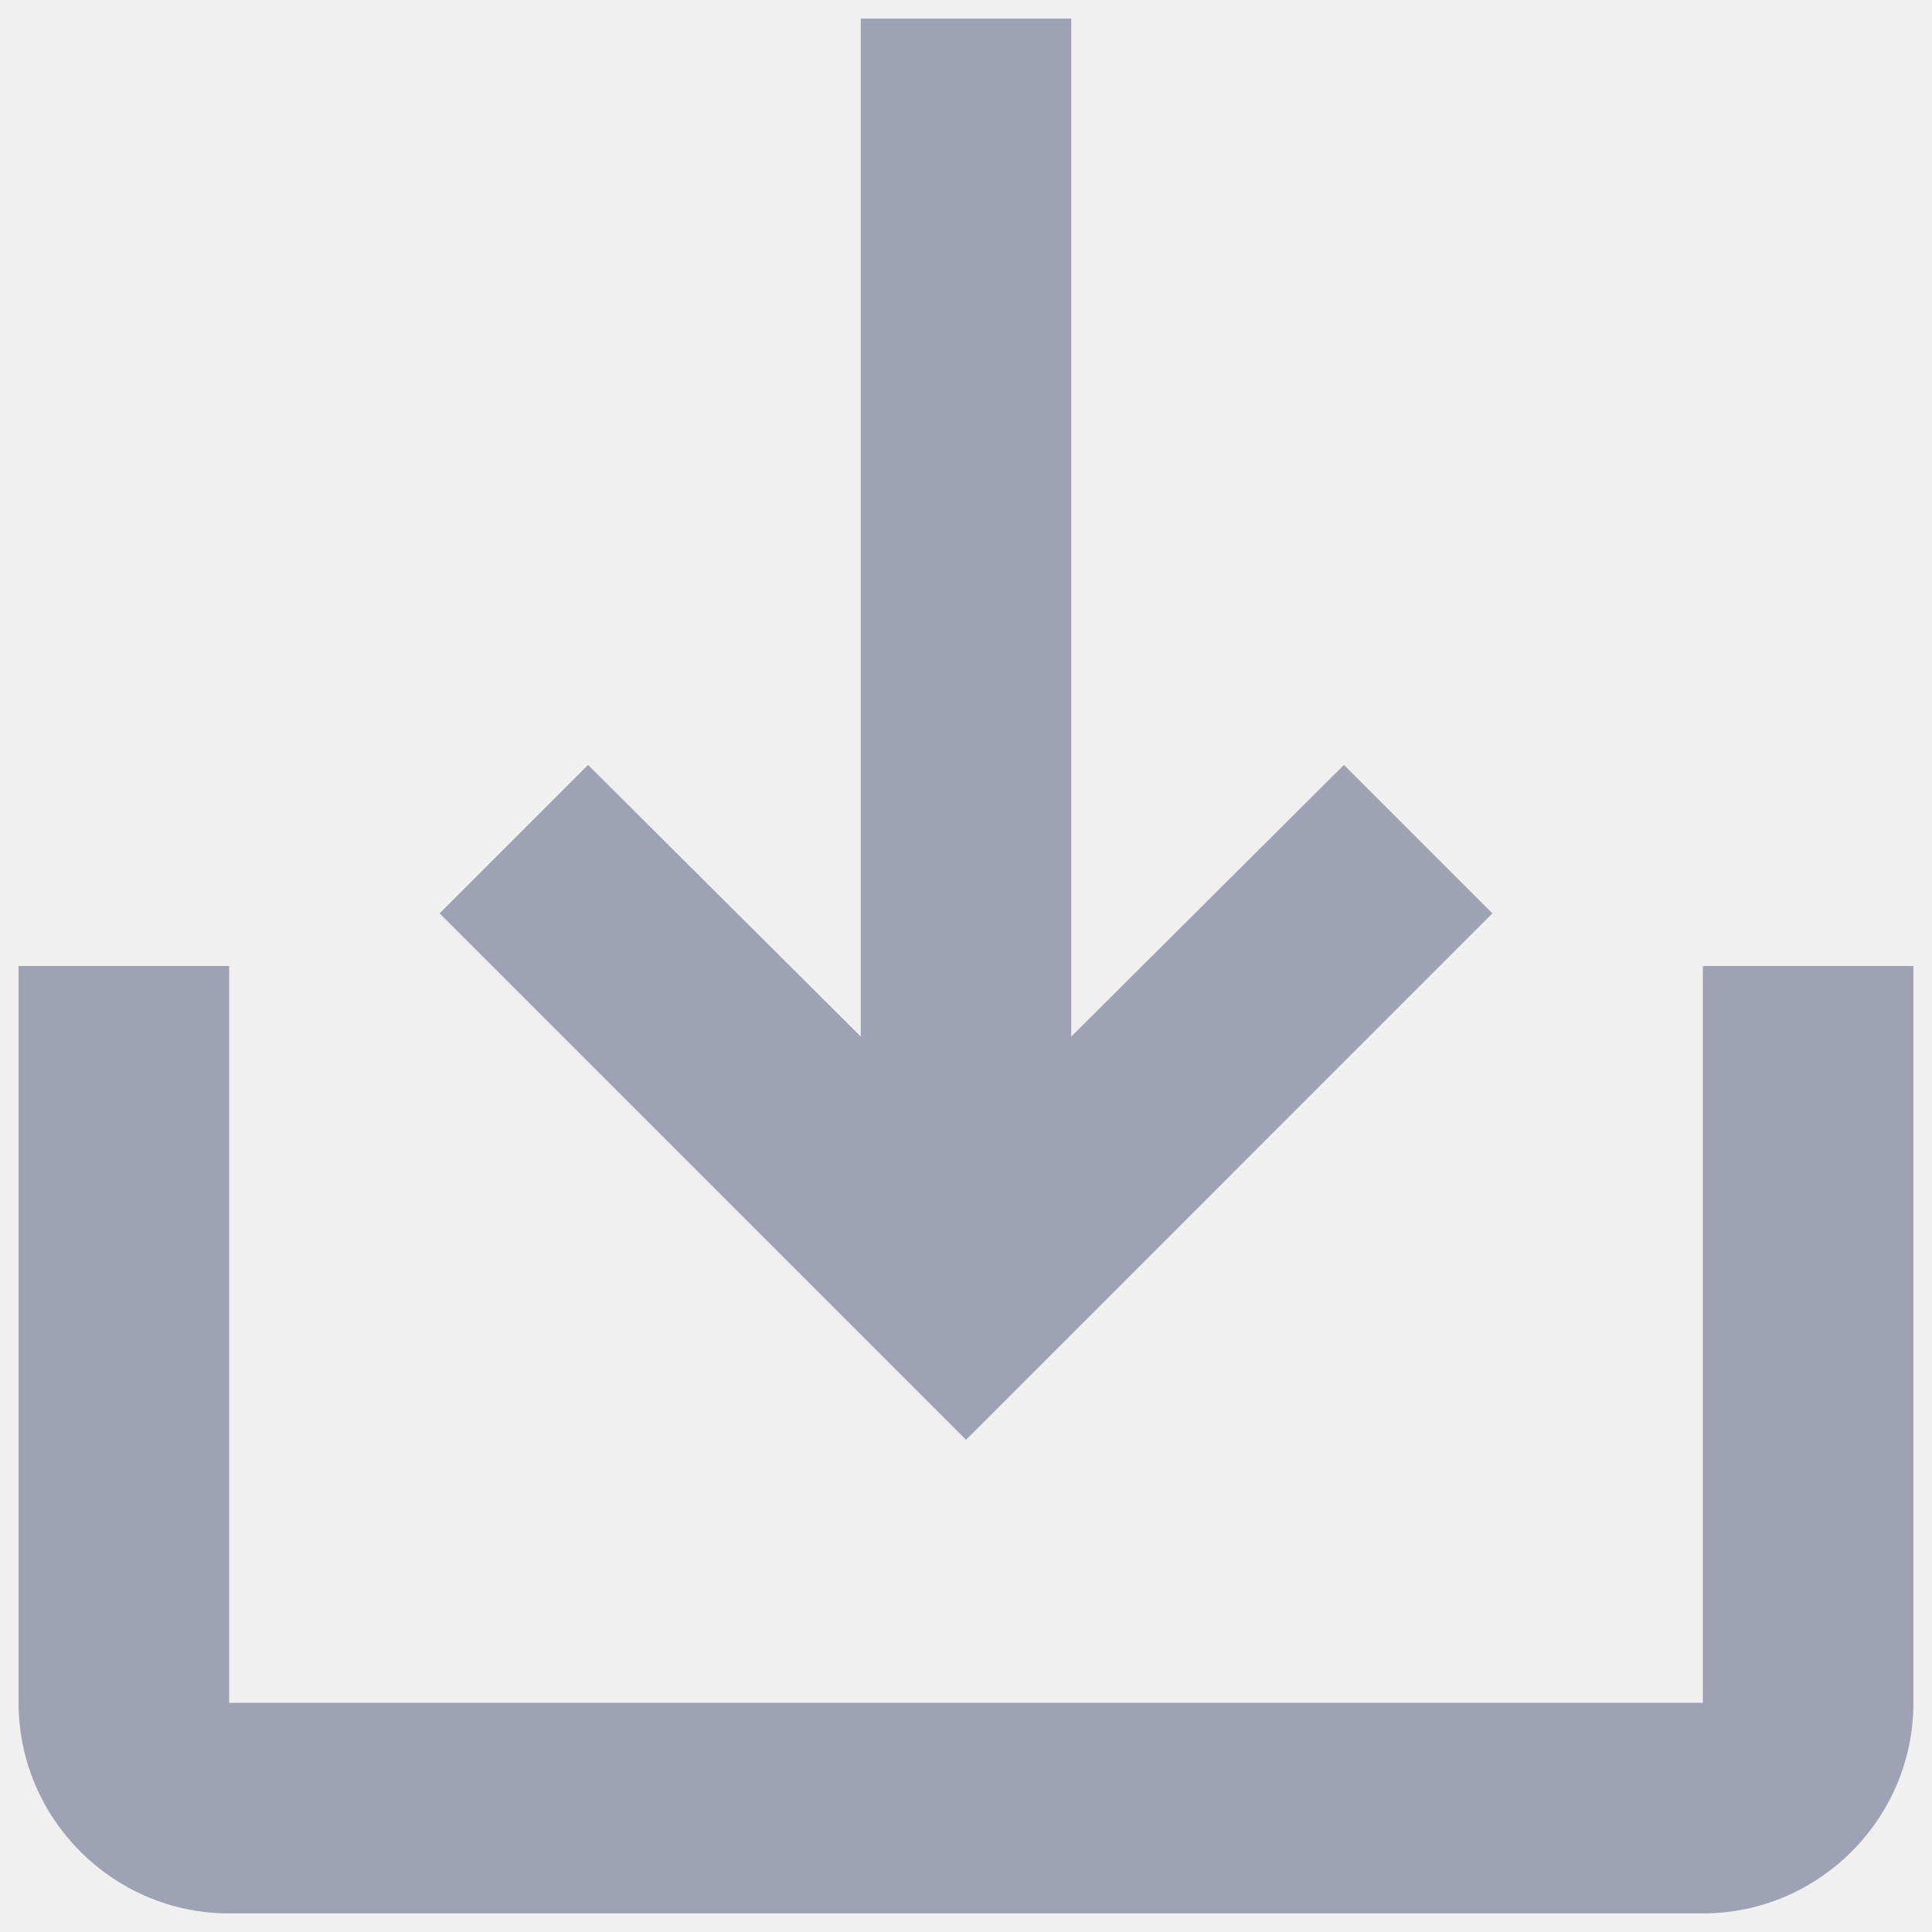
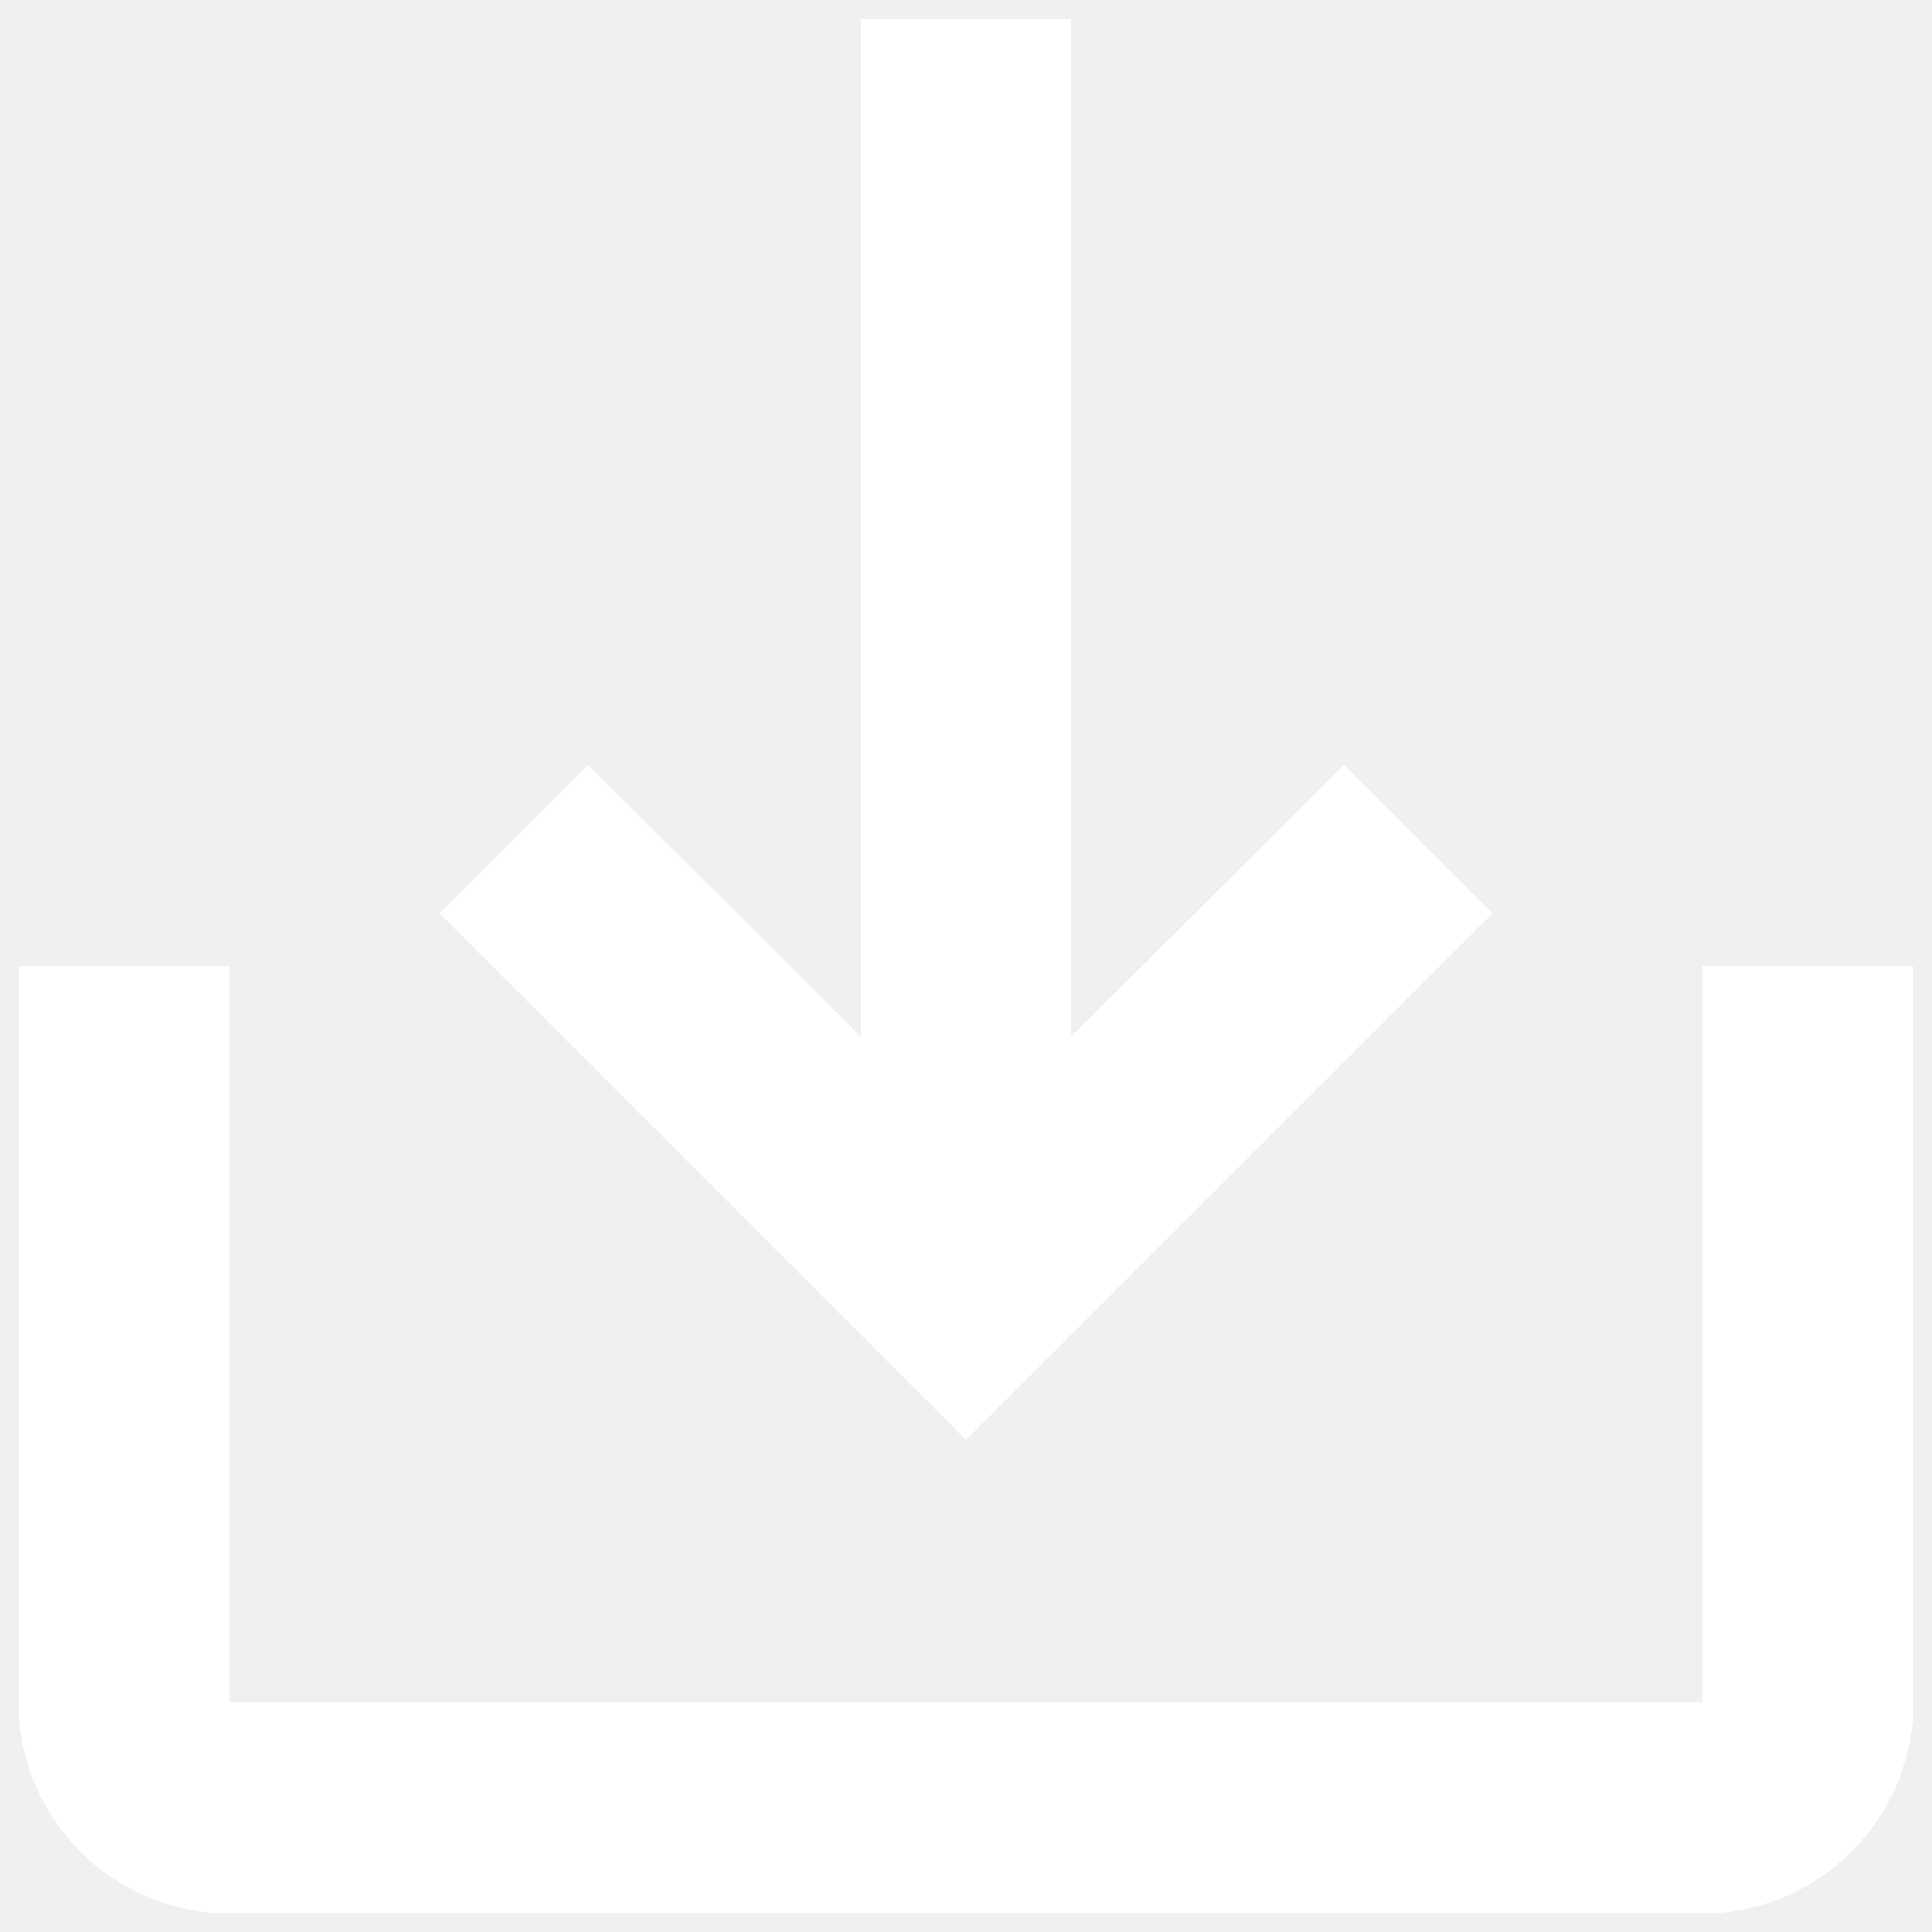
<svg xmlns="http://www.w3.org/2000/svg" width="13" height="13" viewBox="0 0 13 13" fill="none">
-   <path d="M11.458 6.5V11.458H1.542V6.5H0.125V11.458C0.125 12.238 0.762 12.875 1.542 12.875H11.458C12.238 12.875 12.875 12.238 12.875 11.458V6.5H11.458ZM7.208 6.975L9.043 5.147L10.042 6.146L6.5 9.688L2.958 6.146L3.957 5.147L5.792 6.975V0.125H7.208V6.975Z" fill="#9FA2B4" />
+   <path d="M11.458 6.5V11.458H1.542V6.5H0.125V11.458C0.125 12.238 0.762 12.875 1.542 12.875H11.458C12.238 12.875 12.875 12.238 12.875 11.458V6.5H11.458ZM7.208 6.975L9.043 5.147L10.042 6.146L6.5 9.688L2.958 6.146L3.957 5.147L5.792 6.975V0.125H7.208V6.975Z" fill="#fff" />
</svg>
